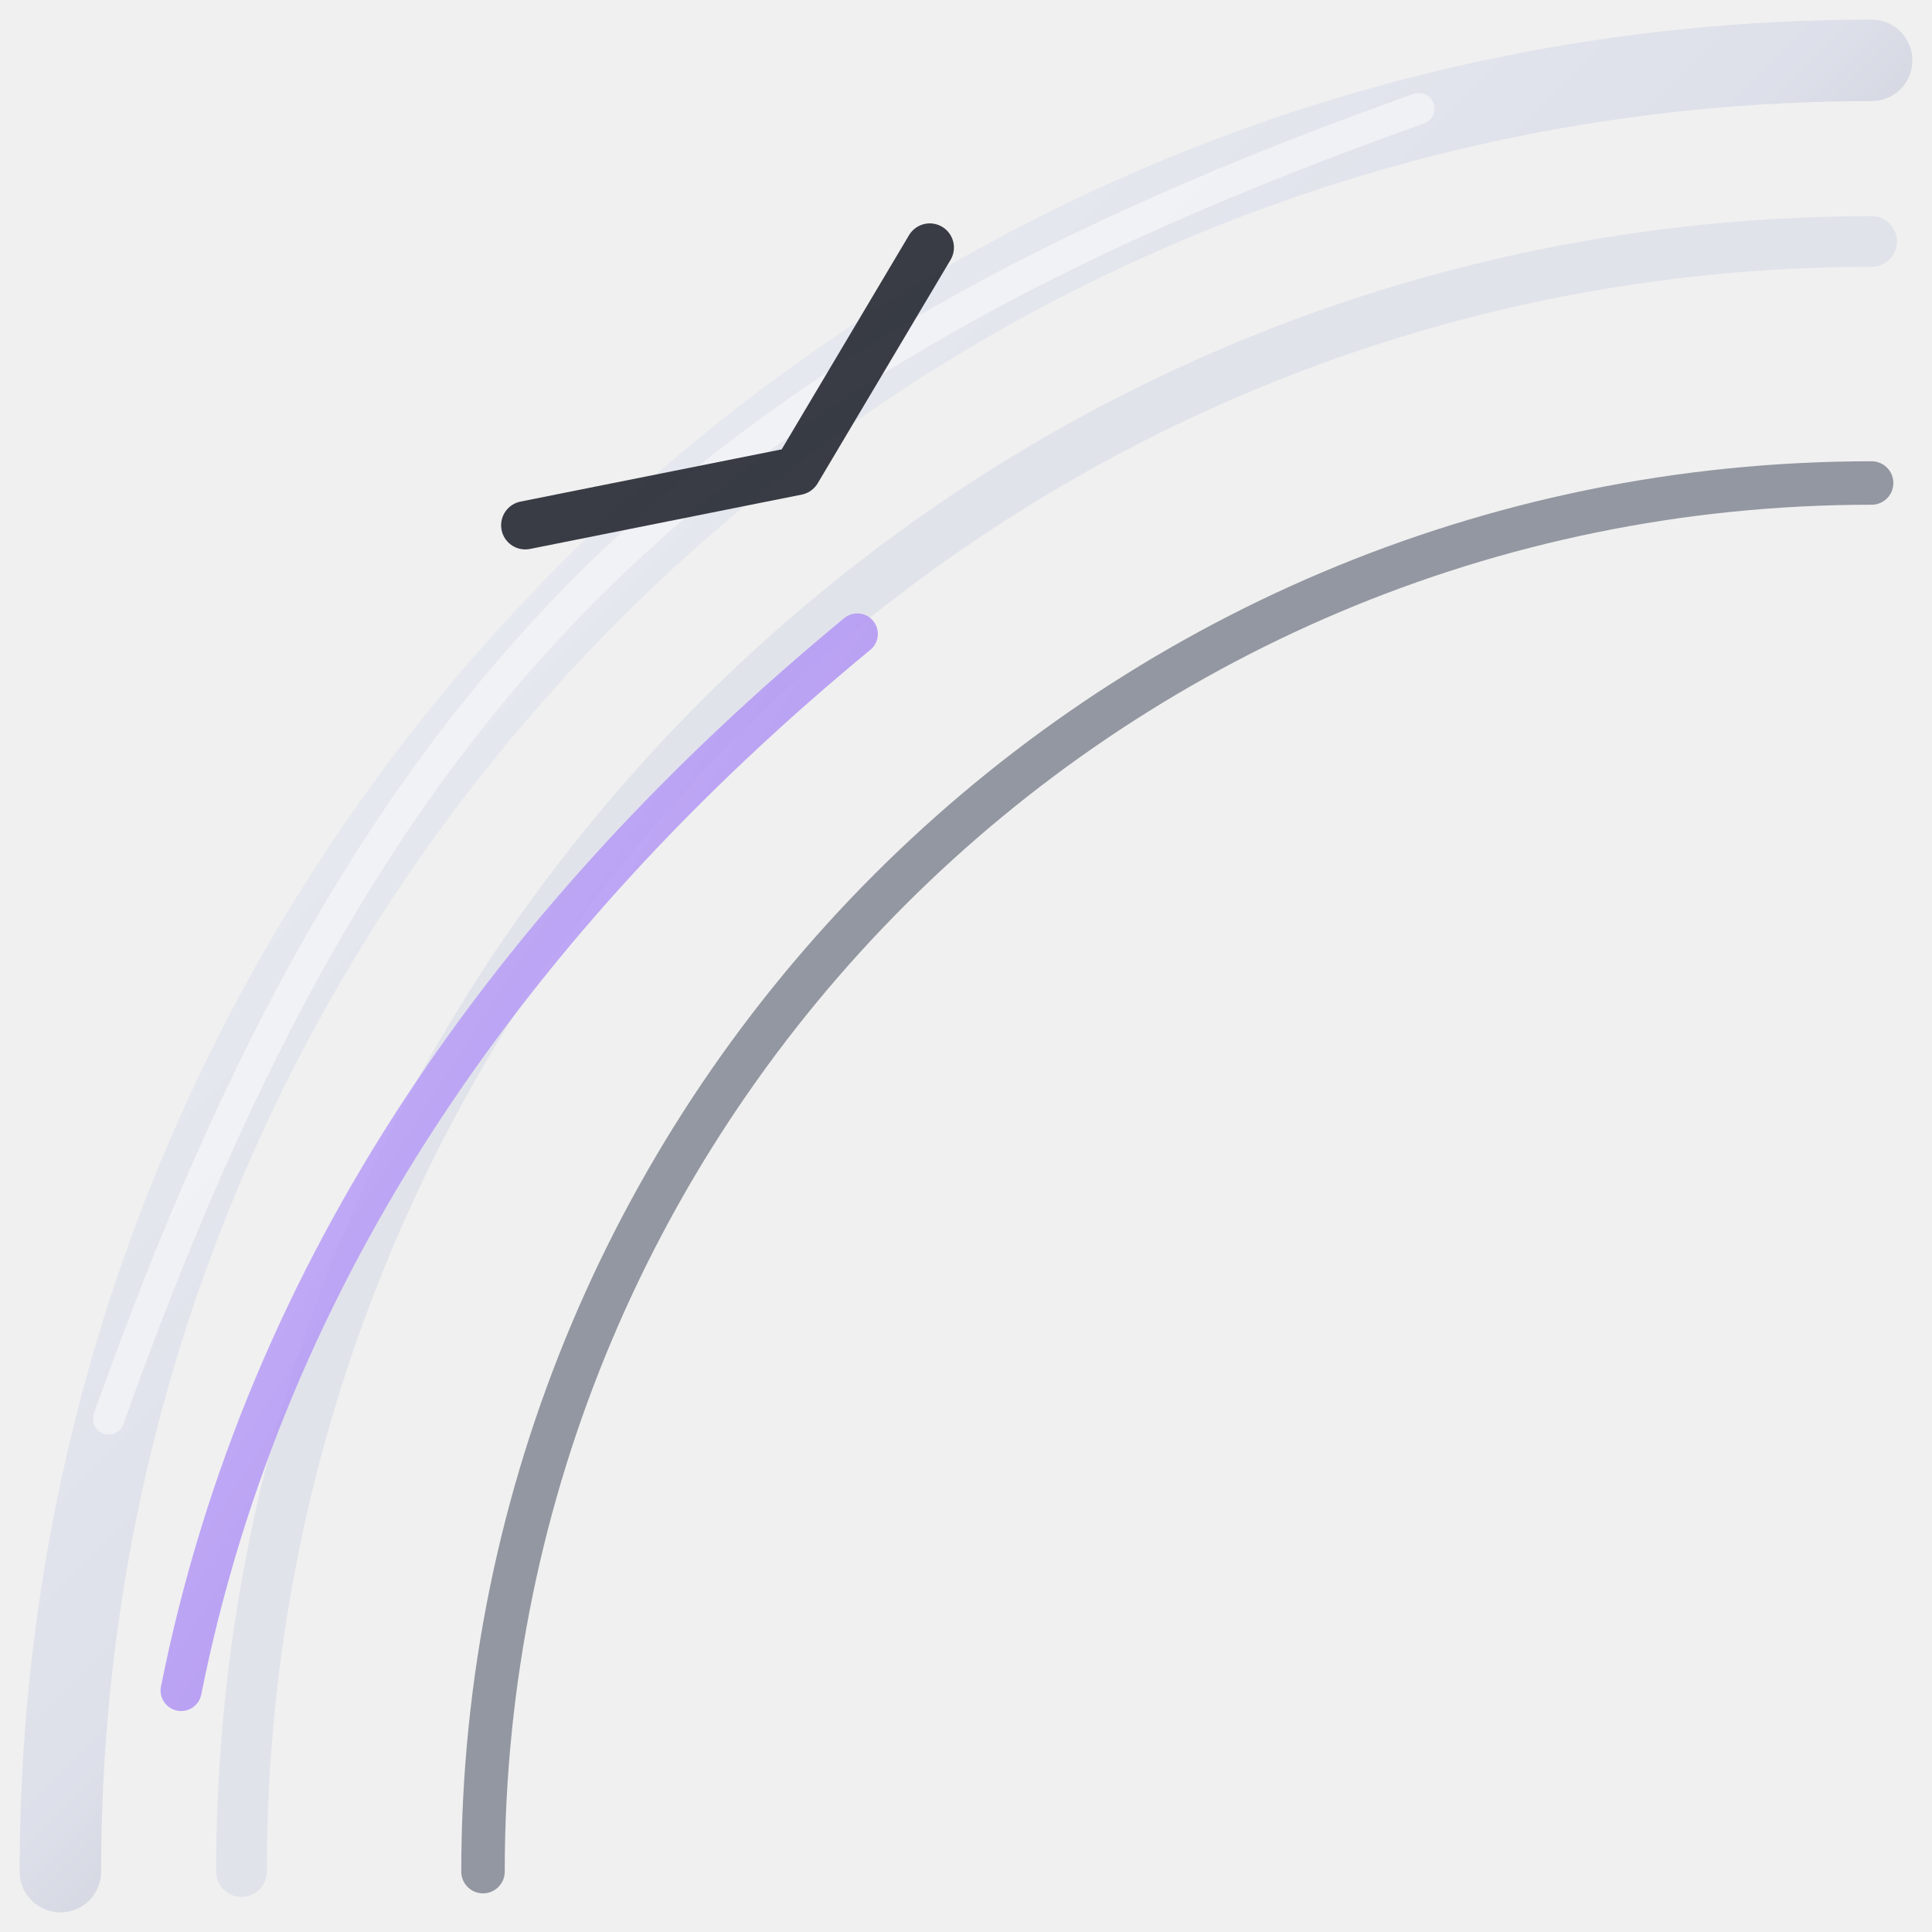
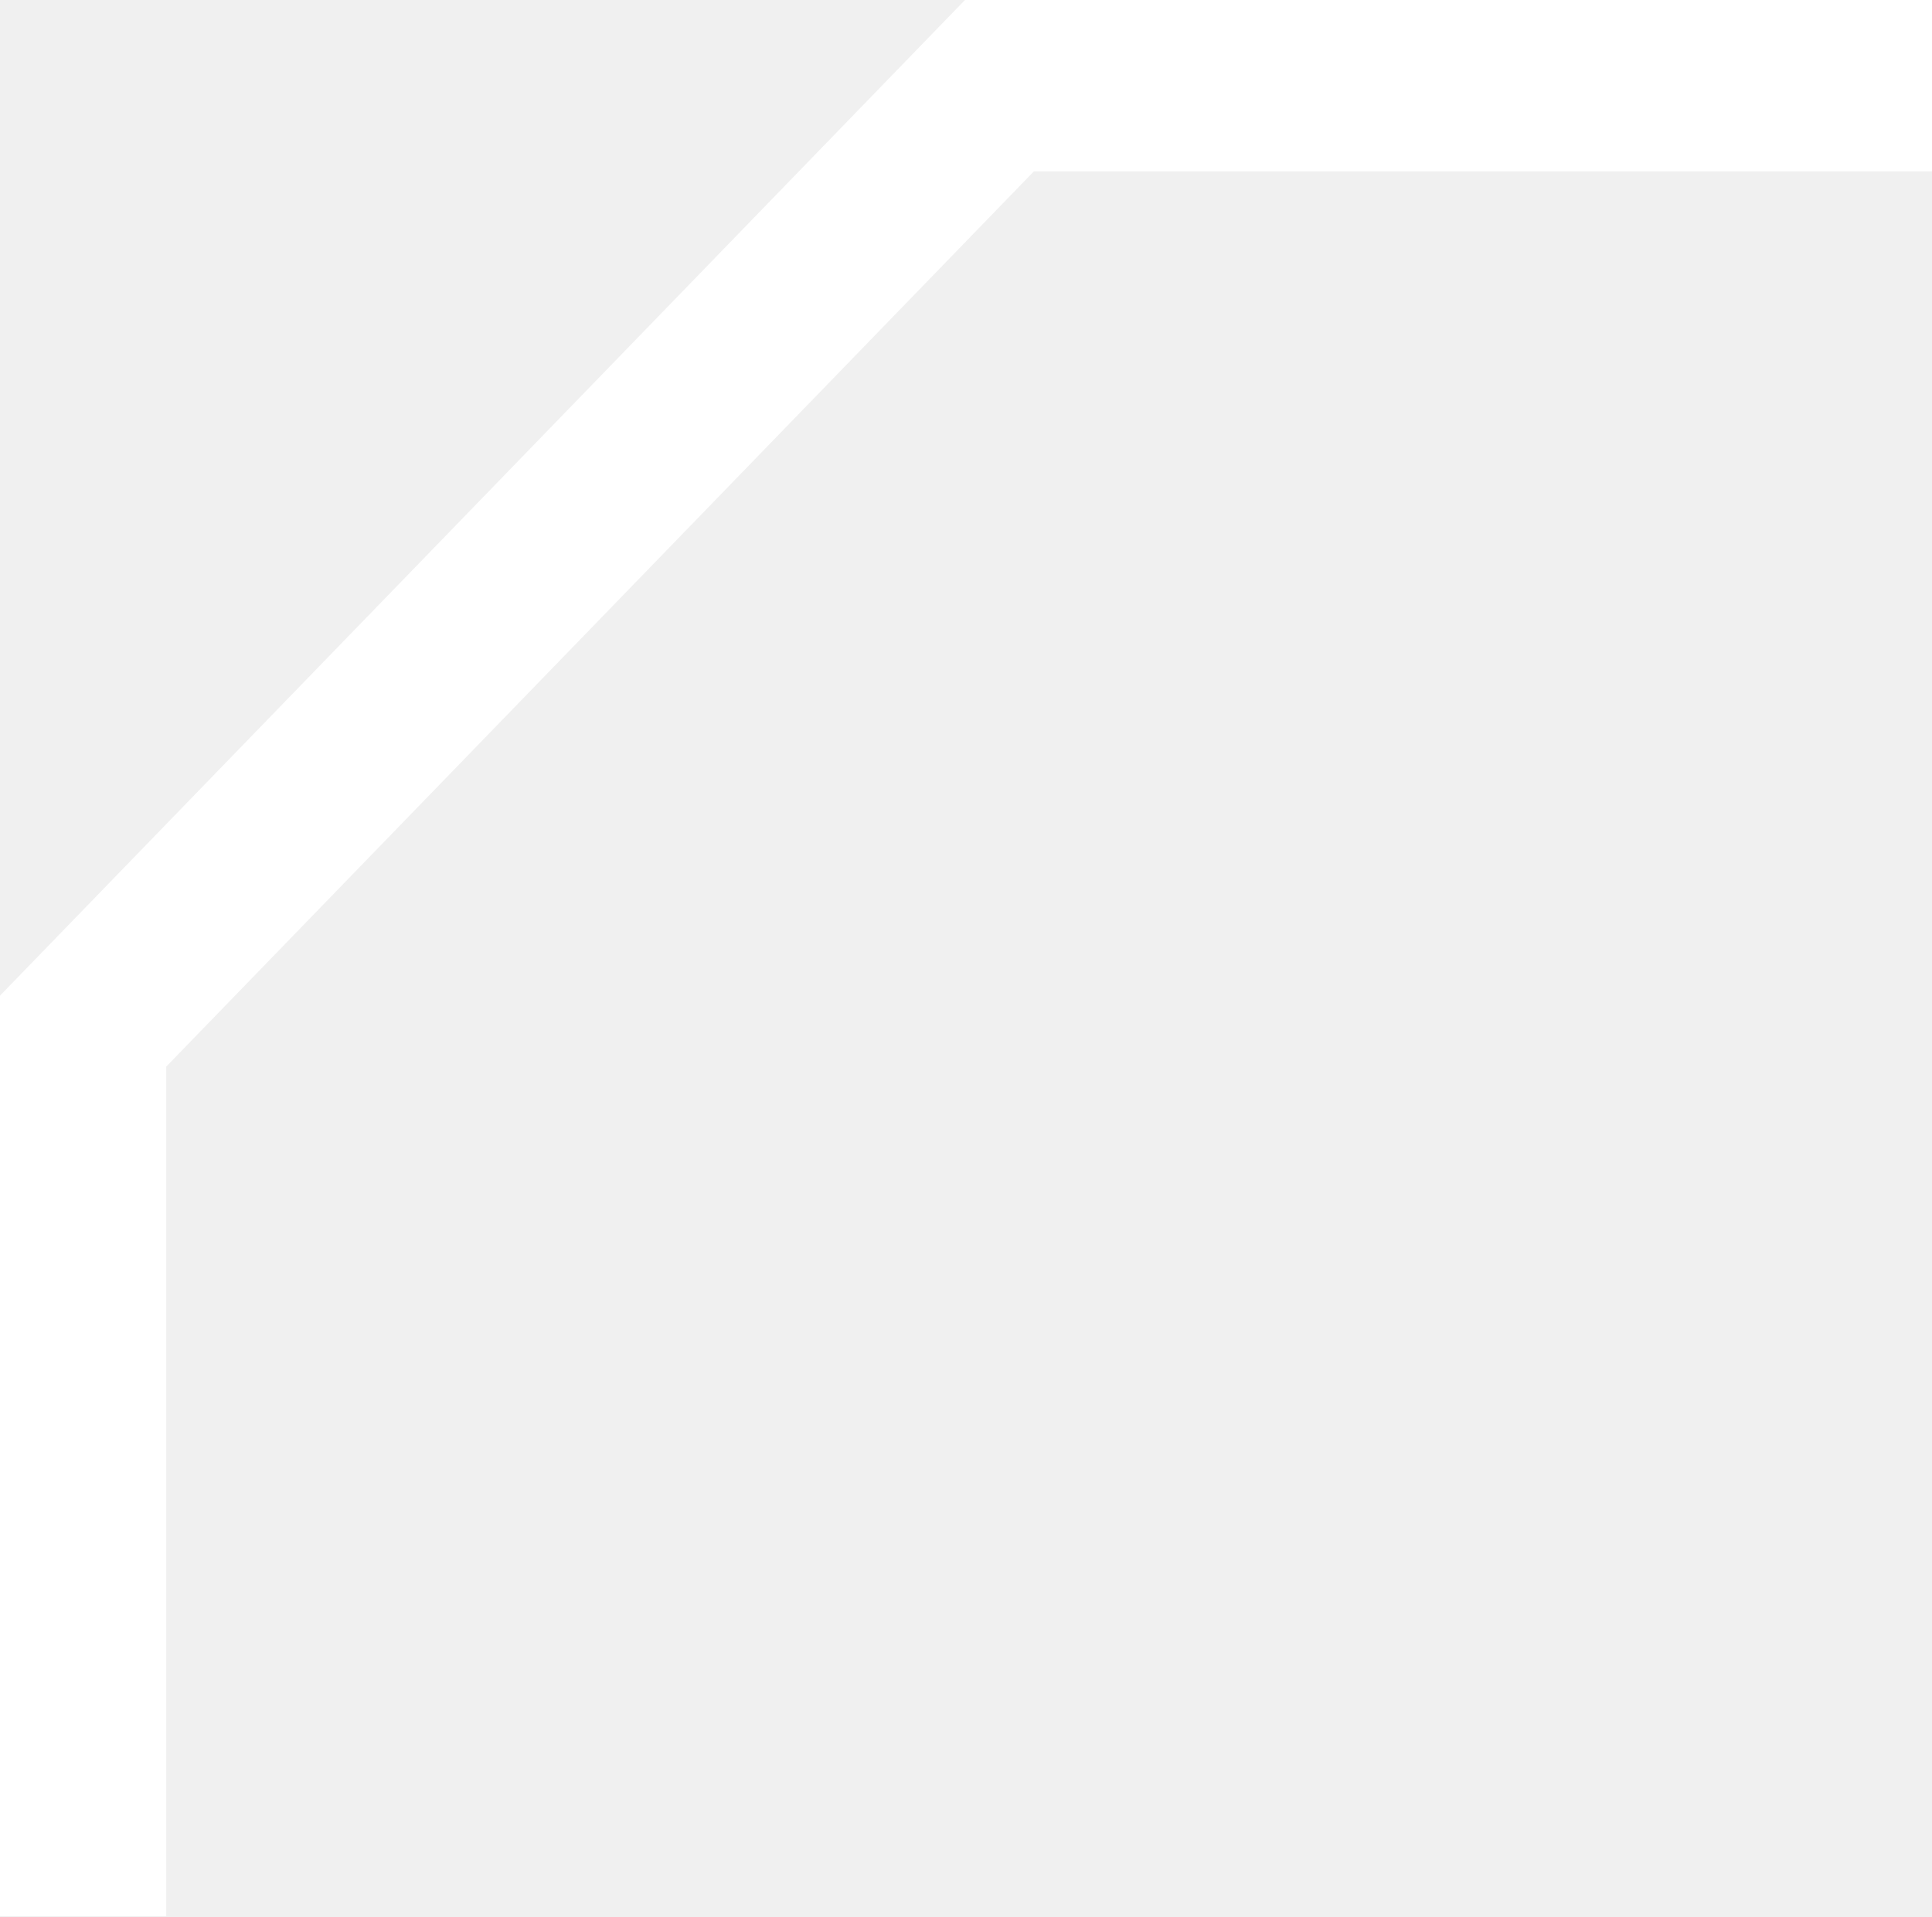
- <svg xmlns="http://www.w3.org/2000/svg" width="32" height="32" viewBox="0 0 32 32" preserveAspectRatio="xMidYMid meet">
+ <svg xmlns="http://www.w3.org/2000/svg" id="Layer_2" data-name="Layer 2" viewBox="0 0 56.36 55.91">
  <defs>
-     <linearGradient id="senomy-frame-metal" x1="0" y1="0" x2="1" y2="1">
-       <stop offset="0" stop-color="#F4F5F8" />
-       <stop offset="0.48" stop-color="#DDE0EA" />
-       <stop offset="1" stop-color="#777C89" />
-     </linearGradient>
-     <linearGradient id="senomy-frame-violet" x1="0" y1="0" x2="1" y2="1">
-       <stop offset="0" stop-color="#C9B8FF" />
-       <stop offset="1" stop-color="#9A72E8" />
-     </linearGradient>
+     <style>
+       .cls-1 {
+         fill: #fff;
+       }
+     </style>
  </defs>
-   <g id="frame-standard-corner-tl" fill="none" stroke-linecap="round" stroke-linejoin="round">
-     <g>
-       <path d="M1 31C1 14.431 14.431 1 31 1" fill="none" stroke="url(#senomy-frame-metal)" stroke-width="1.35" stroke-opacity="0.96" vector-effect="non-scaling-stroke" />
-       <path d="M4 31C4 16.088 16.088 4 31 4" fill="none" stroke="#DDE0EA" stroke-width="0.84" stroke-opacity="0.76" vector-effect="non-scaling-stroke" />
-       <path d="M8 31C8 18.297 18.297 8 31 8" fill="none" stroke="#777C89" stroke-width="0.72" stroke-opacity="0.76" vector-effect="non-scaling-stroke" />
-       <path d="M1.8 23.5C6.1 11.4 11.4 6.1 23.5 1.8" fill="none" stroke="#F4F5F8" stroke-width="0.52" stroke-opacity="0.74" vector-effect="non-scaling-stroke" />
-       <path d="M3 28C4.4 21 8.5 15.2 14.2 10.5" fill="none" stroke="url(#senomy-frame-violet)" stroke-width="0.68" stroke-opacity="0.86" vector-effect="non-scaling-stroke" />
-       <path d="M8.7 8.7 13.2 7.8 15.4 4.1" fill="none" stroke="#252832" stroke-width="0.8" stroke-opacity="0.9" vector-effect="non-scaling-stroke" />
-     </g>
+   <g id="Layer_5" data-name="Layer 5">
+     <polygon class="cls-1" points="4.85 55.91 0 55.91 0 29.05 28.15 0 56.36 0 56.36 5 30.16 5 4.85 31.12 4.85 55.91" />
  </g>
</svg>
